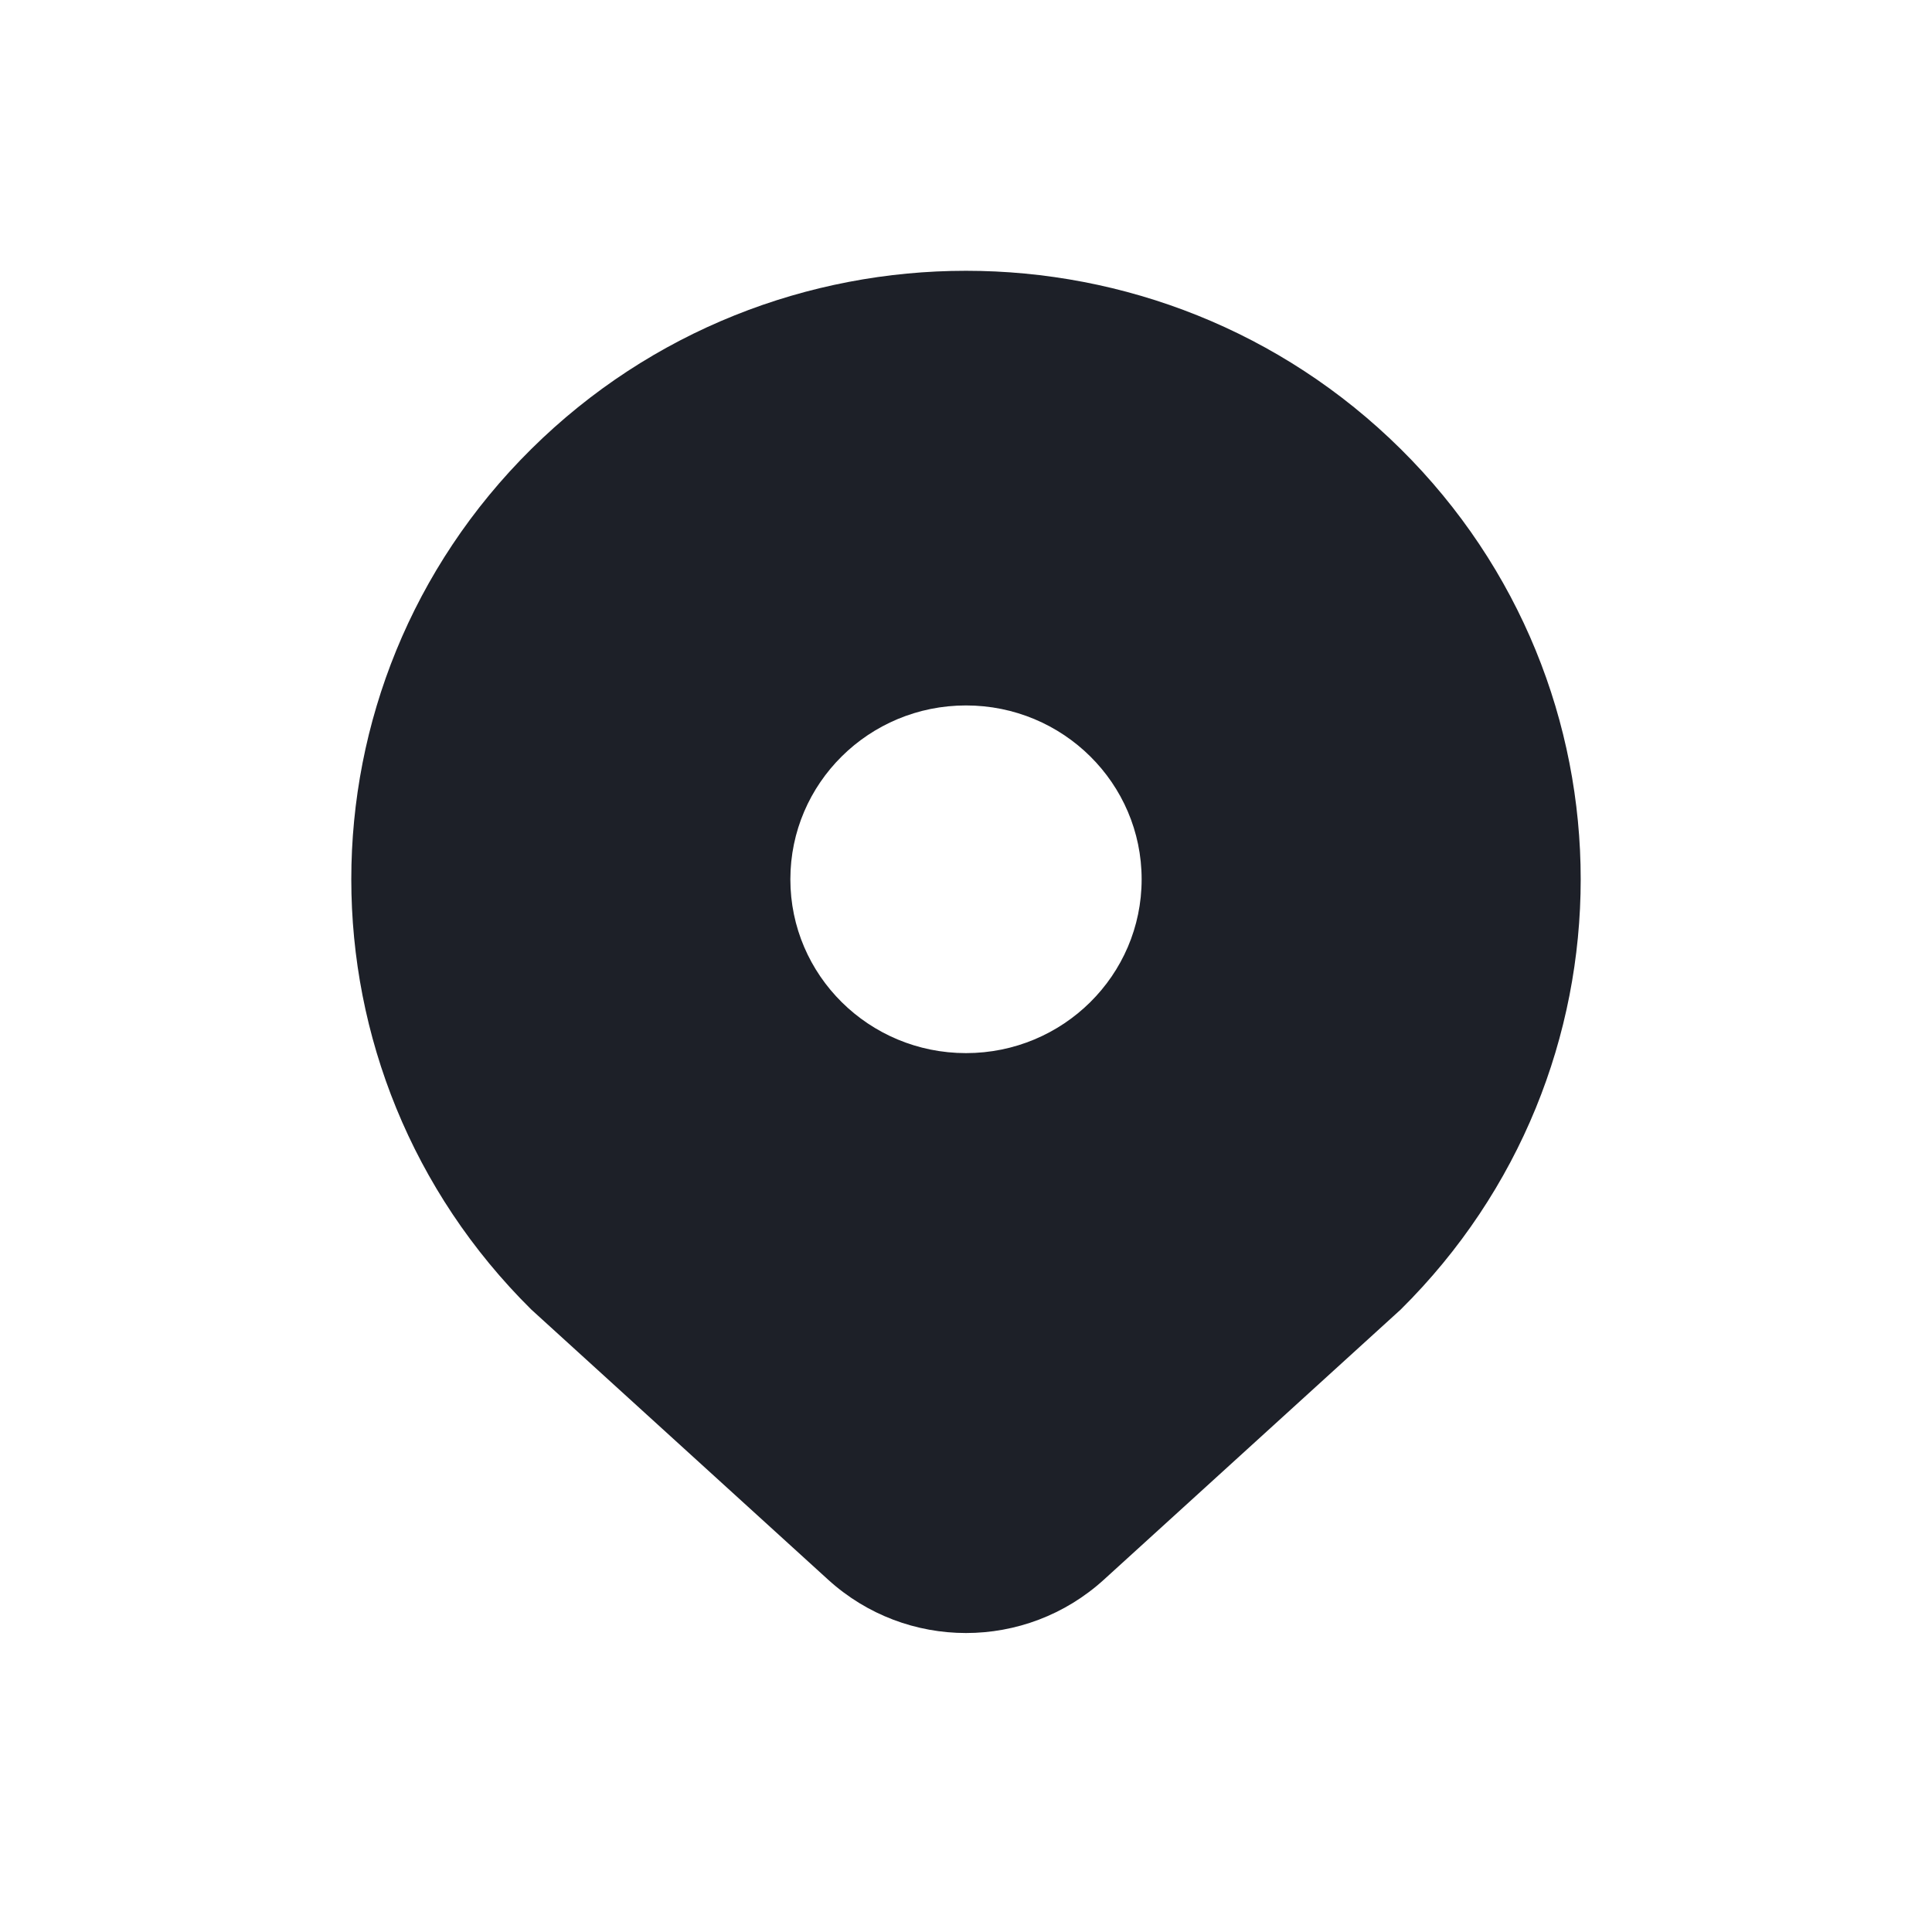
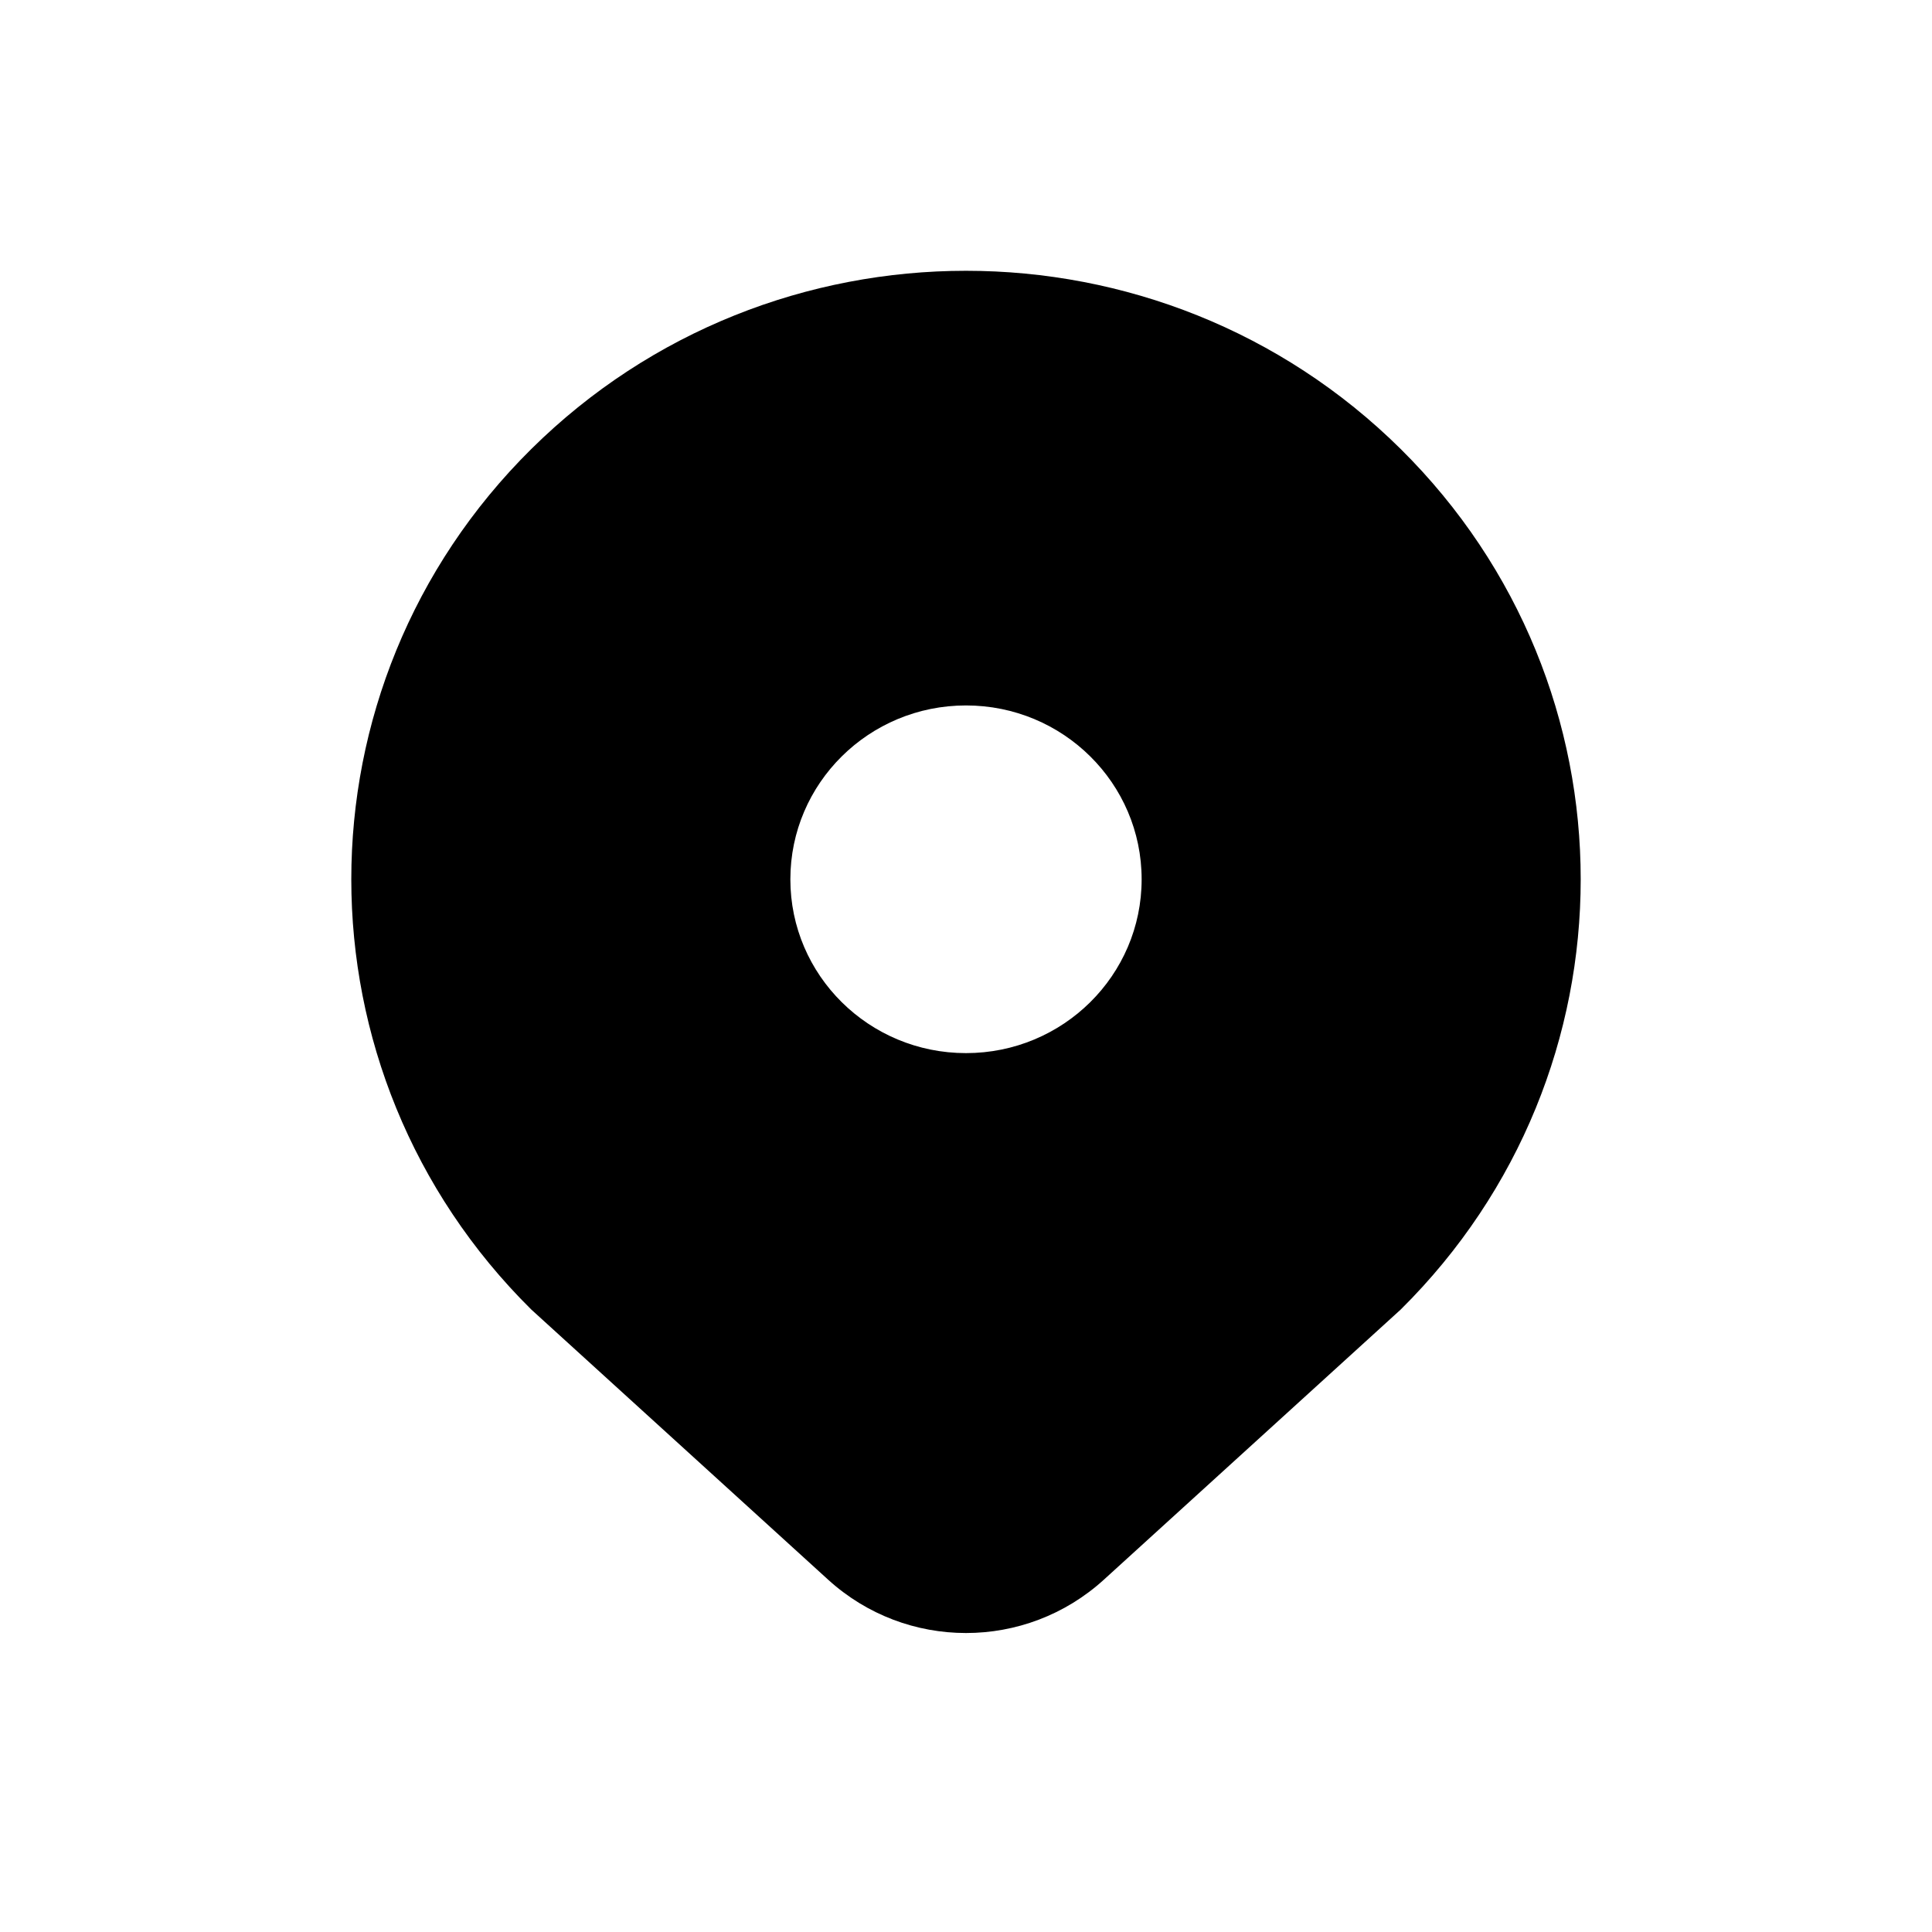
<svg xmlns="http://www.w3.org/2000/svg" width="22" height="22" viewBox="0 0 22 22" fill="none">
-   <path fill-rule="evenodd" clip-rule="evenodd" d="M6.05 5.113C8.784 2.407 13.216 2.407 15.95 5.113C18.683 7.819 18.683 12.206 15.95 14.912L12.57 17.988C11.68 18.798 10.32 18.798 9.43 17.988L6.05 14.912C3.317 12.206 3.317 7.819 6.05 5.113ZM11 11.992C12.105 11.992 13 11.106 13 10.013C13 8.919 12.105 8.033 11 8.033C9.895 8.033 9 8.919 9 10.013C9 11.106 9.895 11.992 11 11.992Z" fill="#1D2028" />
+   <path fill-rule="evenodd" clip-rule="evenodd" d="M6.05 5.113C8.784 2.407 13.216 2.407 15.95 5.113C18.683 7.819 18.683 12.206 15.95 14.912L12.57 17.988C11.68 18.798 10.32 18.798 9.43 17.988L6.05 14.912C3.317 12.206 3.317 7.819 6.05 5.113ZM11 11.992C12.105 11.992 13 11.106 13 10.013C13 8.919 12.105 8.033 11 8.033C9.895 8.033 9 8.919 9 10.013C9 11.106 9.895 11.992 11 11.992Z" fill="currentColor" />
</svg>
